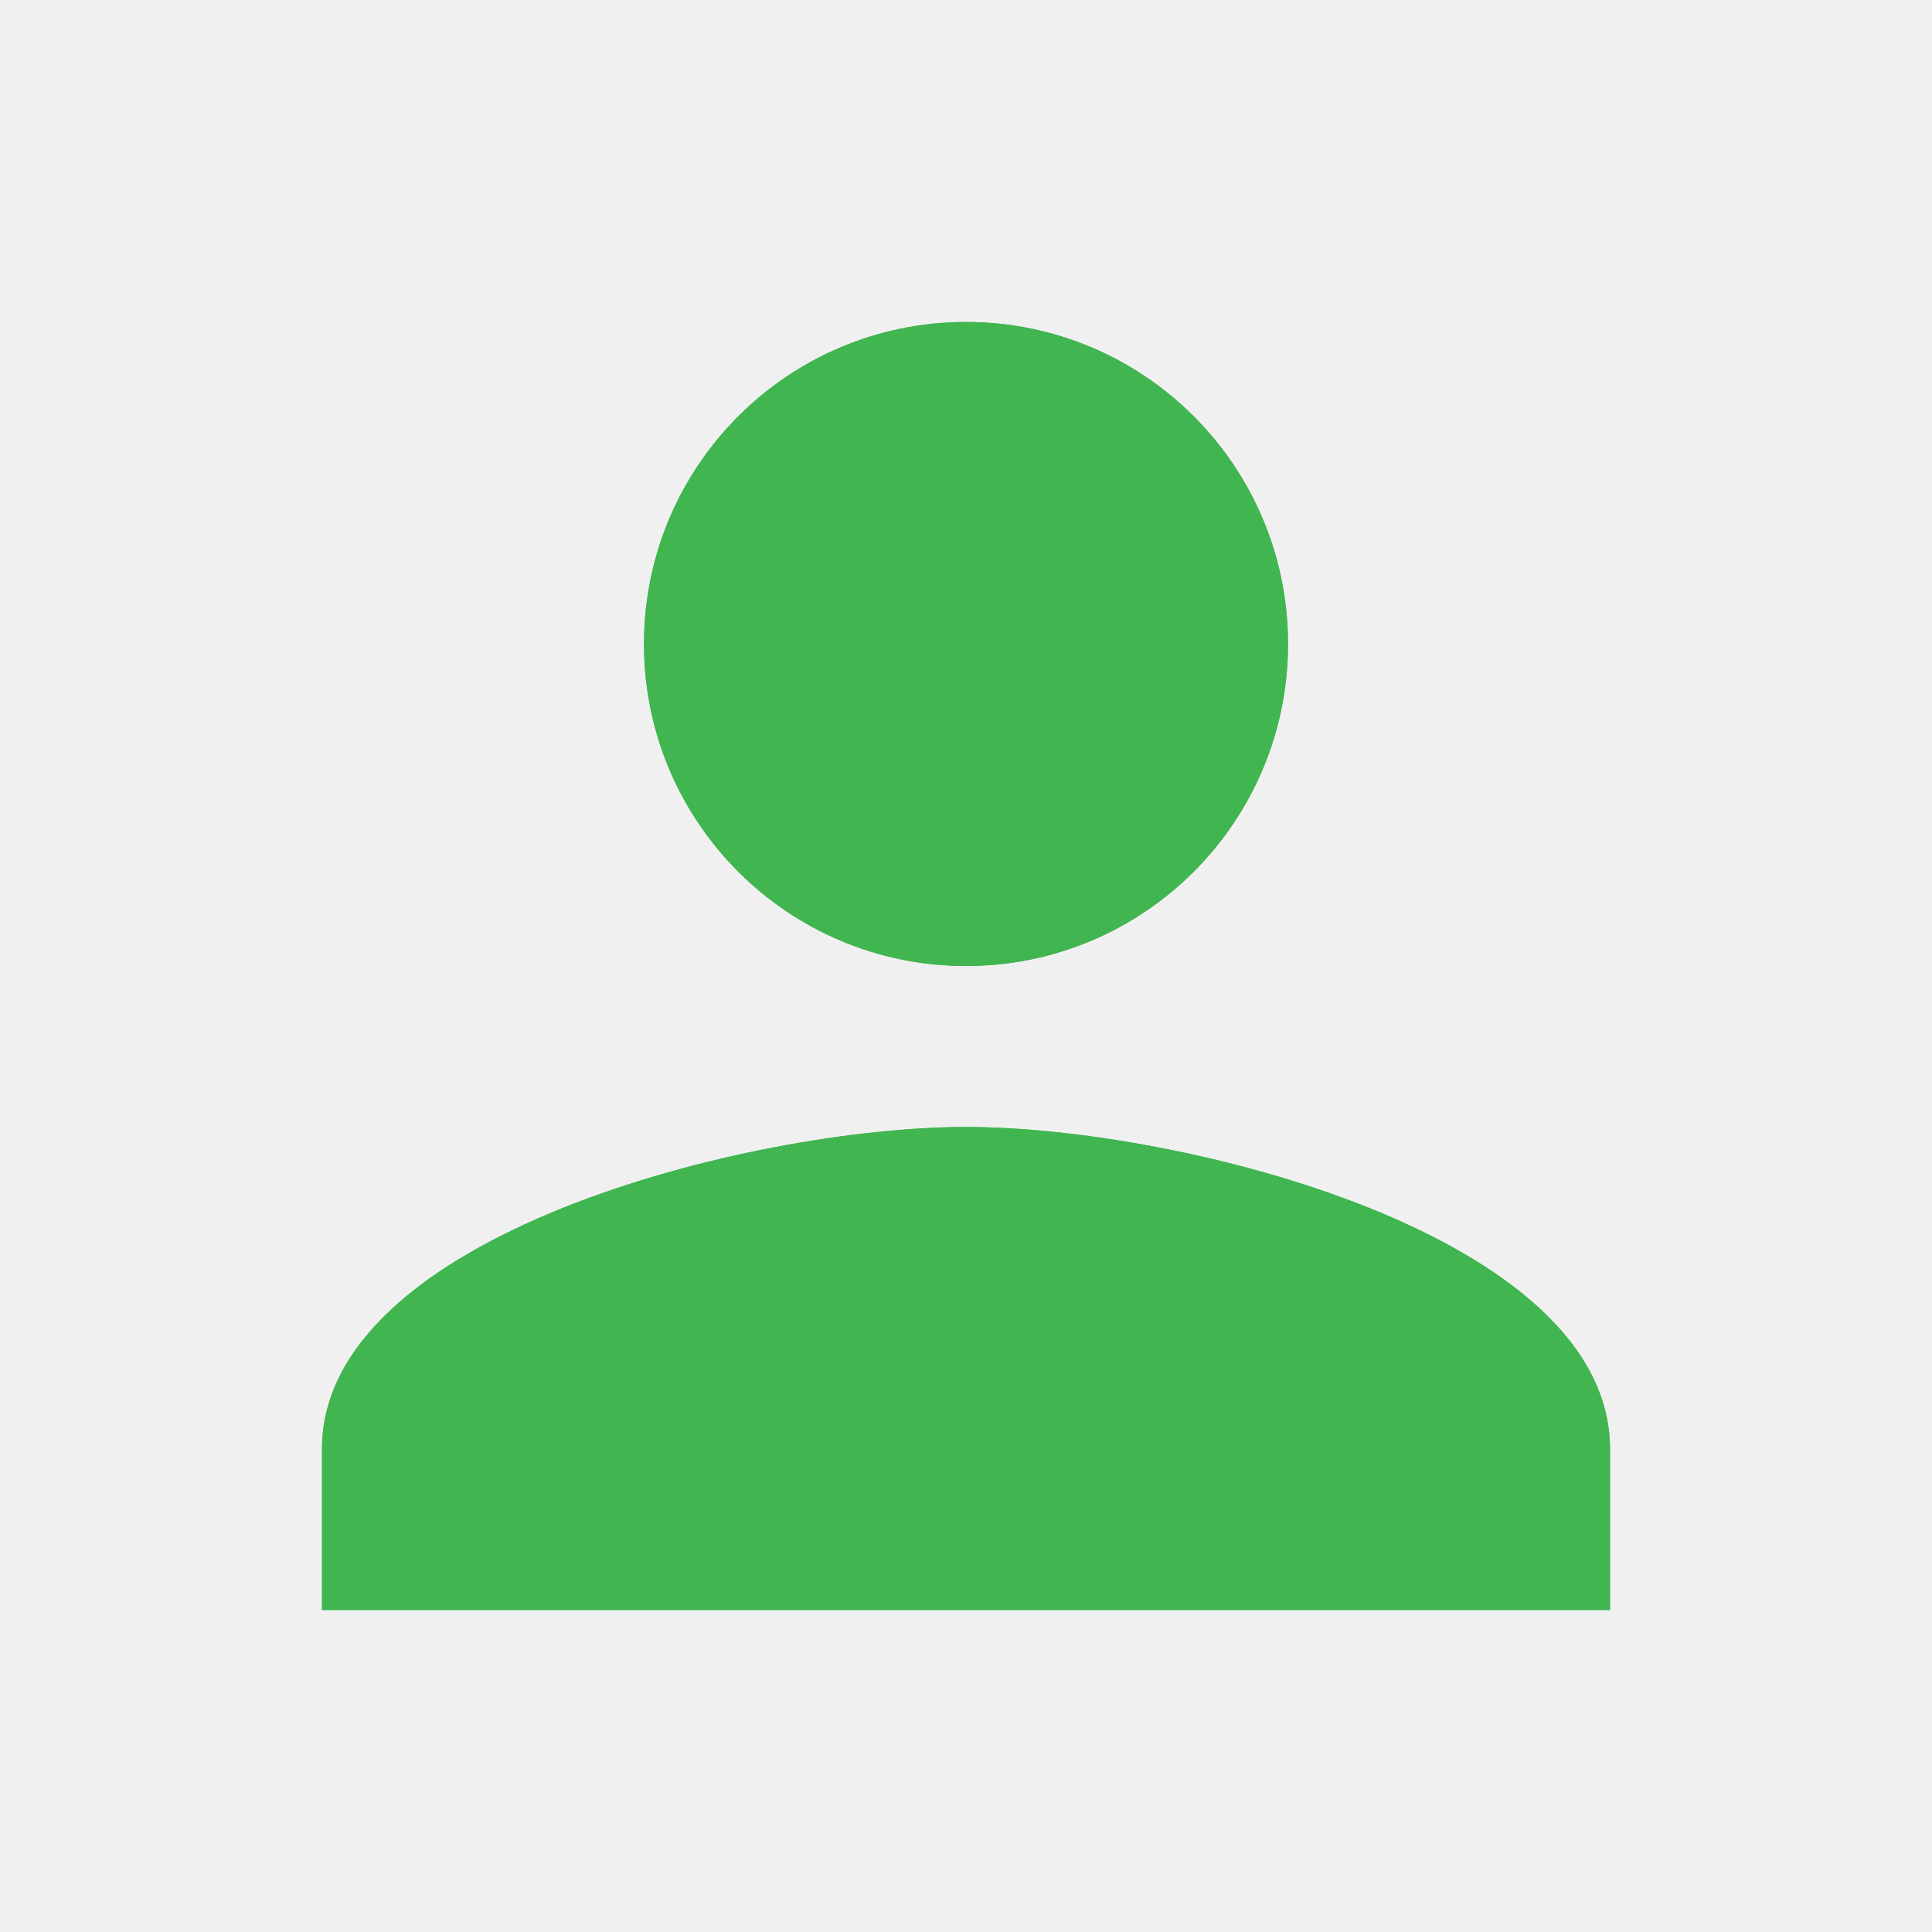
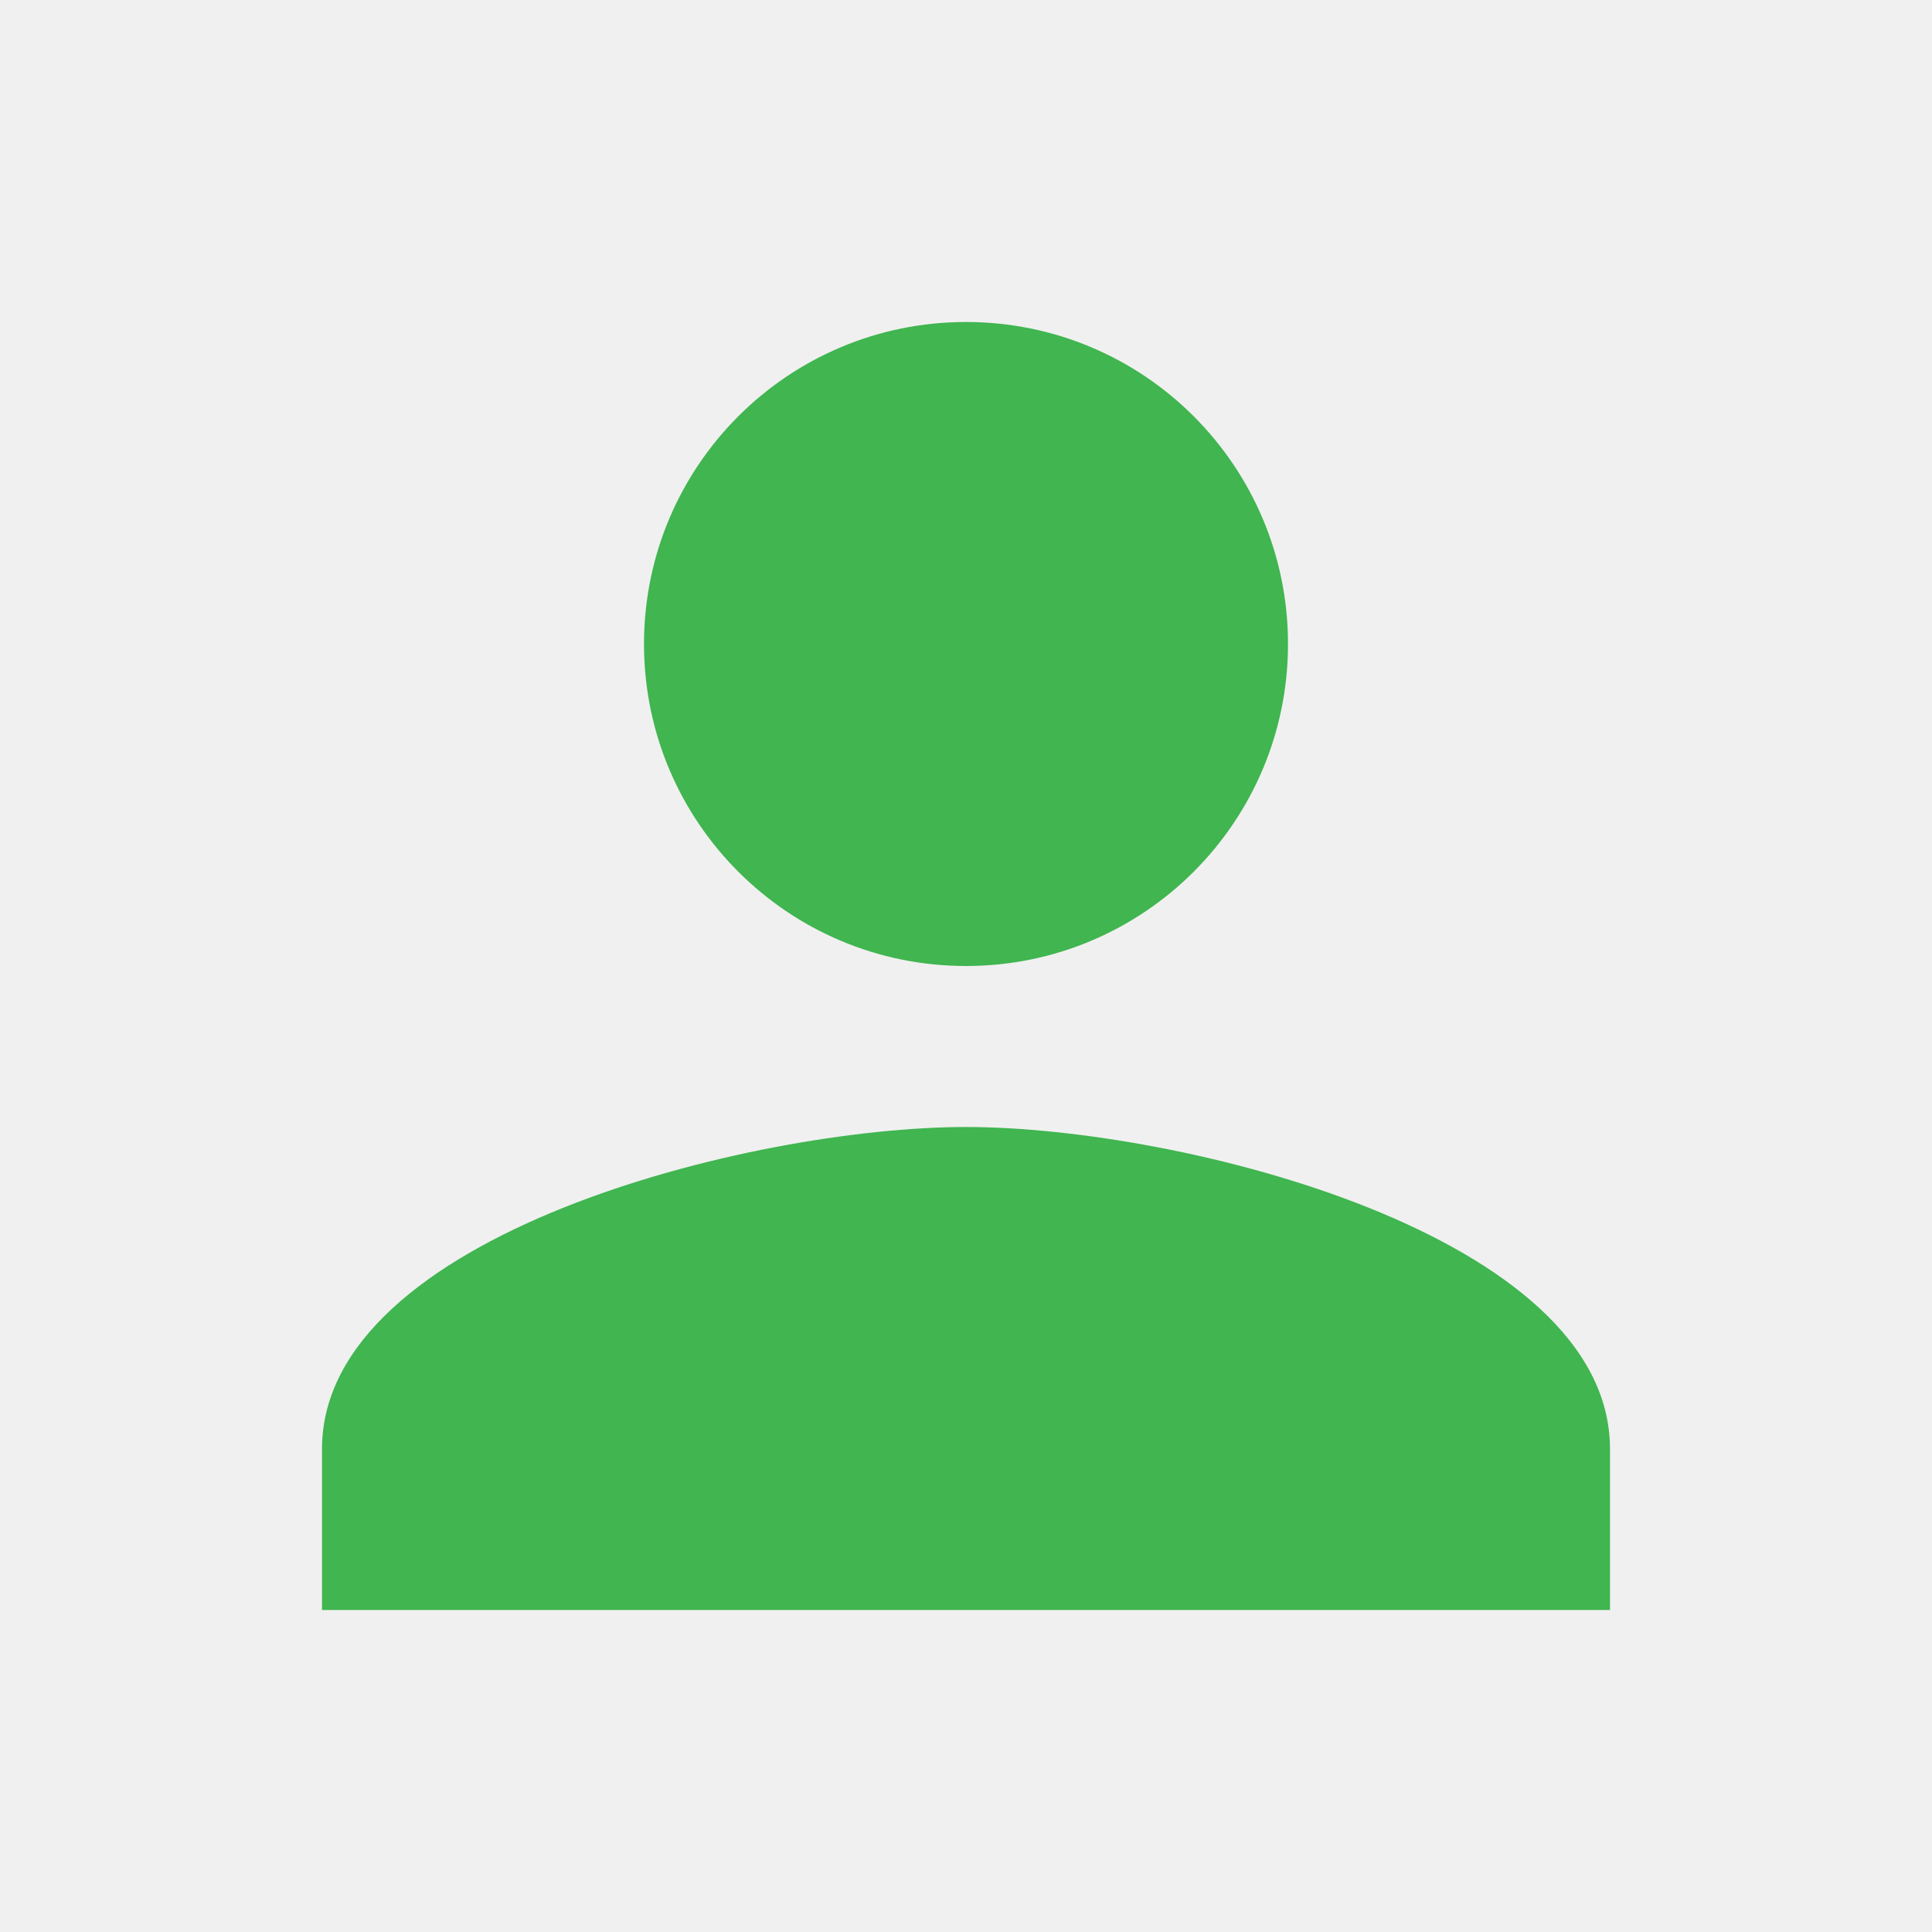
<svg xmlns="http://www.w3.org/2000/svg" xmlns:xlink="http://www.w3.org/1999/xlink" width="24" height="24" viewBox="0 0 24 24">
  <defs>
-     <path d="M8 8c2.21 0 4-1.79 4-4s-1.79-4-4-4-4 1.79-4 4 1.79 4 4 4zm0 2c-2.67 0-8 1.34-8 4v2h16v-2c0-2.66-5.33-4-8-4z" id="a" />
+     <path d="M12 12c2.21 0 4-1.79 4-4s-1.79-4-4-4-4 1.79-4 4 1.79 4 4 4zm0 2c-2.67 0-8 1.34-8 4v2h16v-2c0-2.66-5.33-4-8-4z" id="a" />
  </defs>
-   <g transform="translate(4 4)" fill="none" fill-rule="evenodd">
-     <mask id="b" fill="#fff">
-       <use xlink:href="#a" />
-     </mask>
-     <use fill="#40b550" fill-rule="nonzero" xlink:href="#a" />
-     <g mask="url(#b)" fill="#40b550">
-       <rect width="21" height="22" rx="4" transform="translate(-2.286 -2.8)" />
-     </g>
-   </g>
+   <use fill="#40b550" xlink:href="#a" />
</svg>
